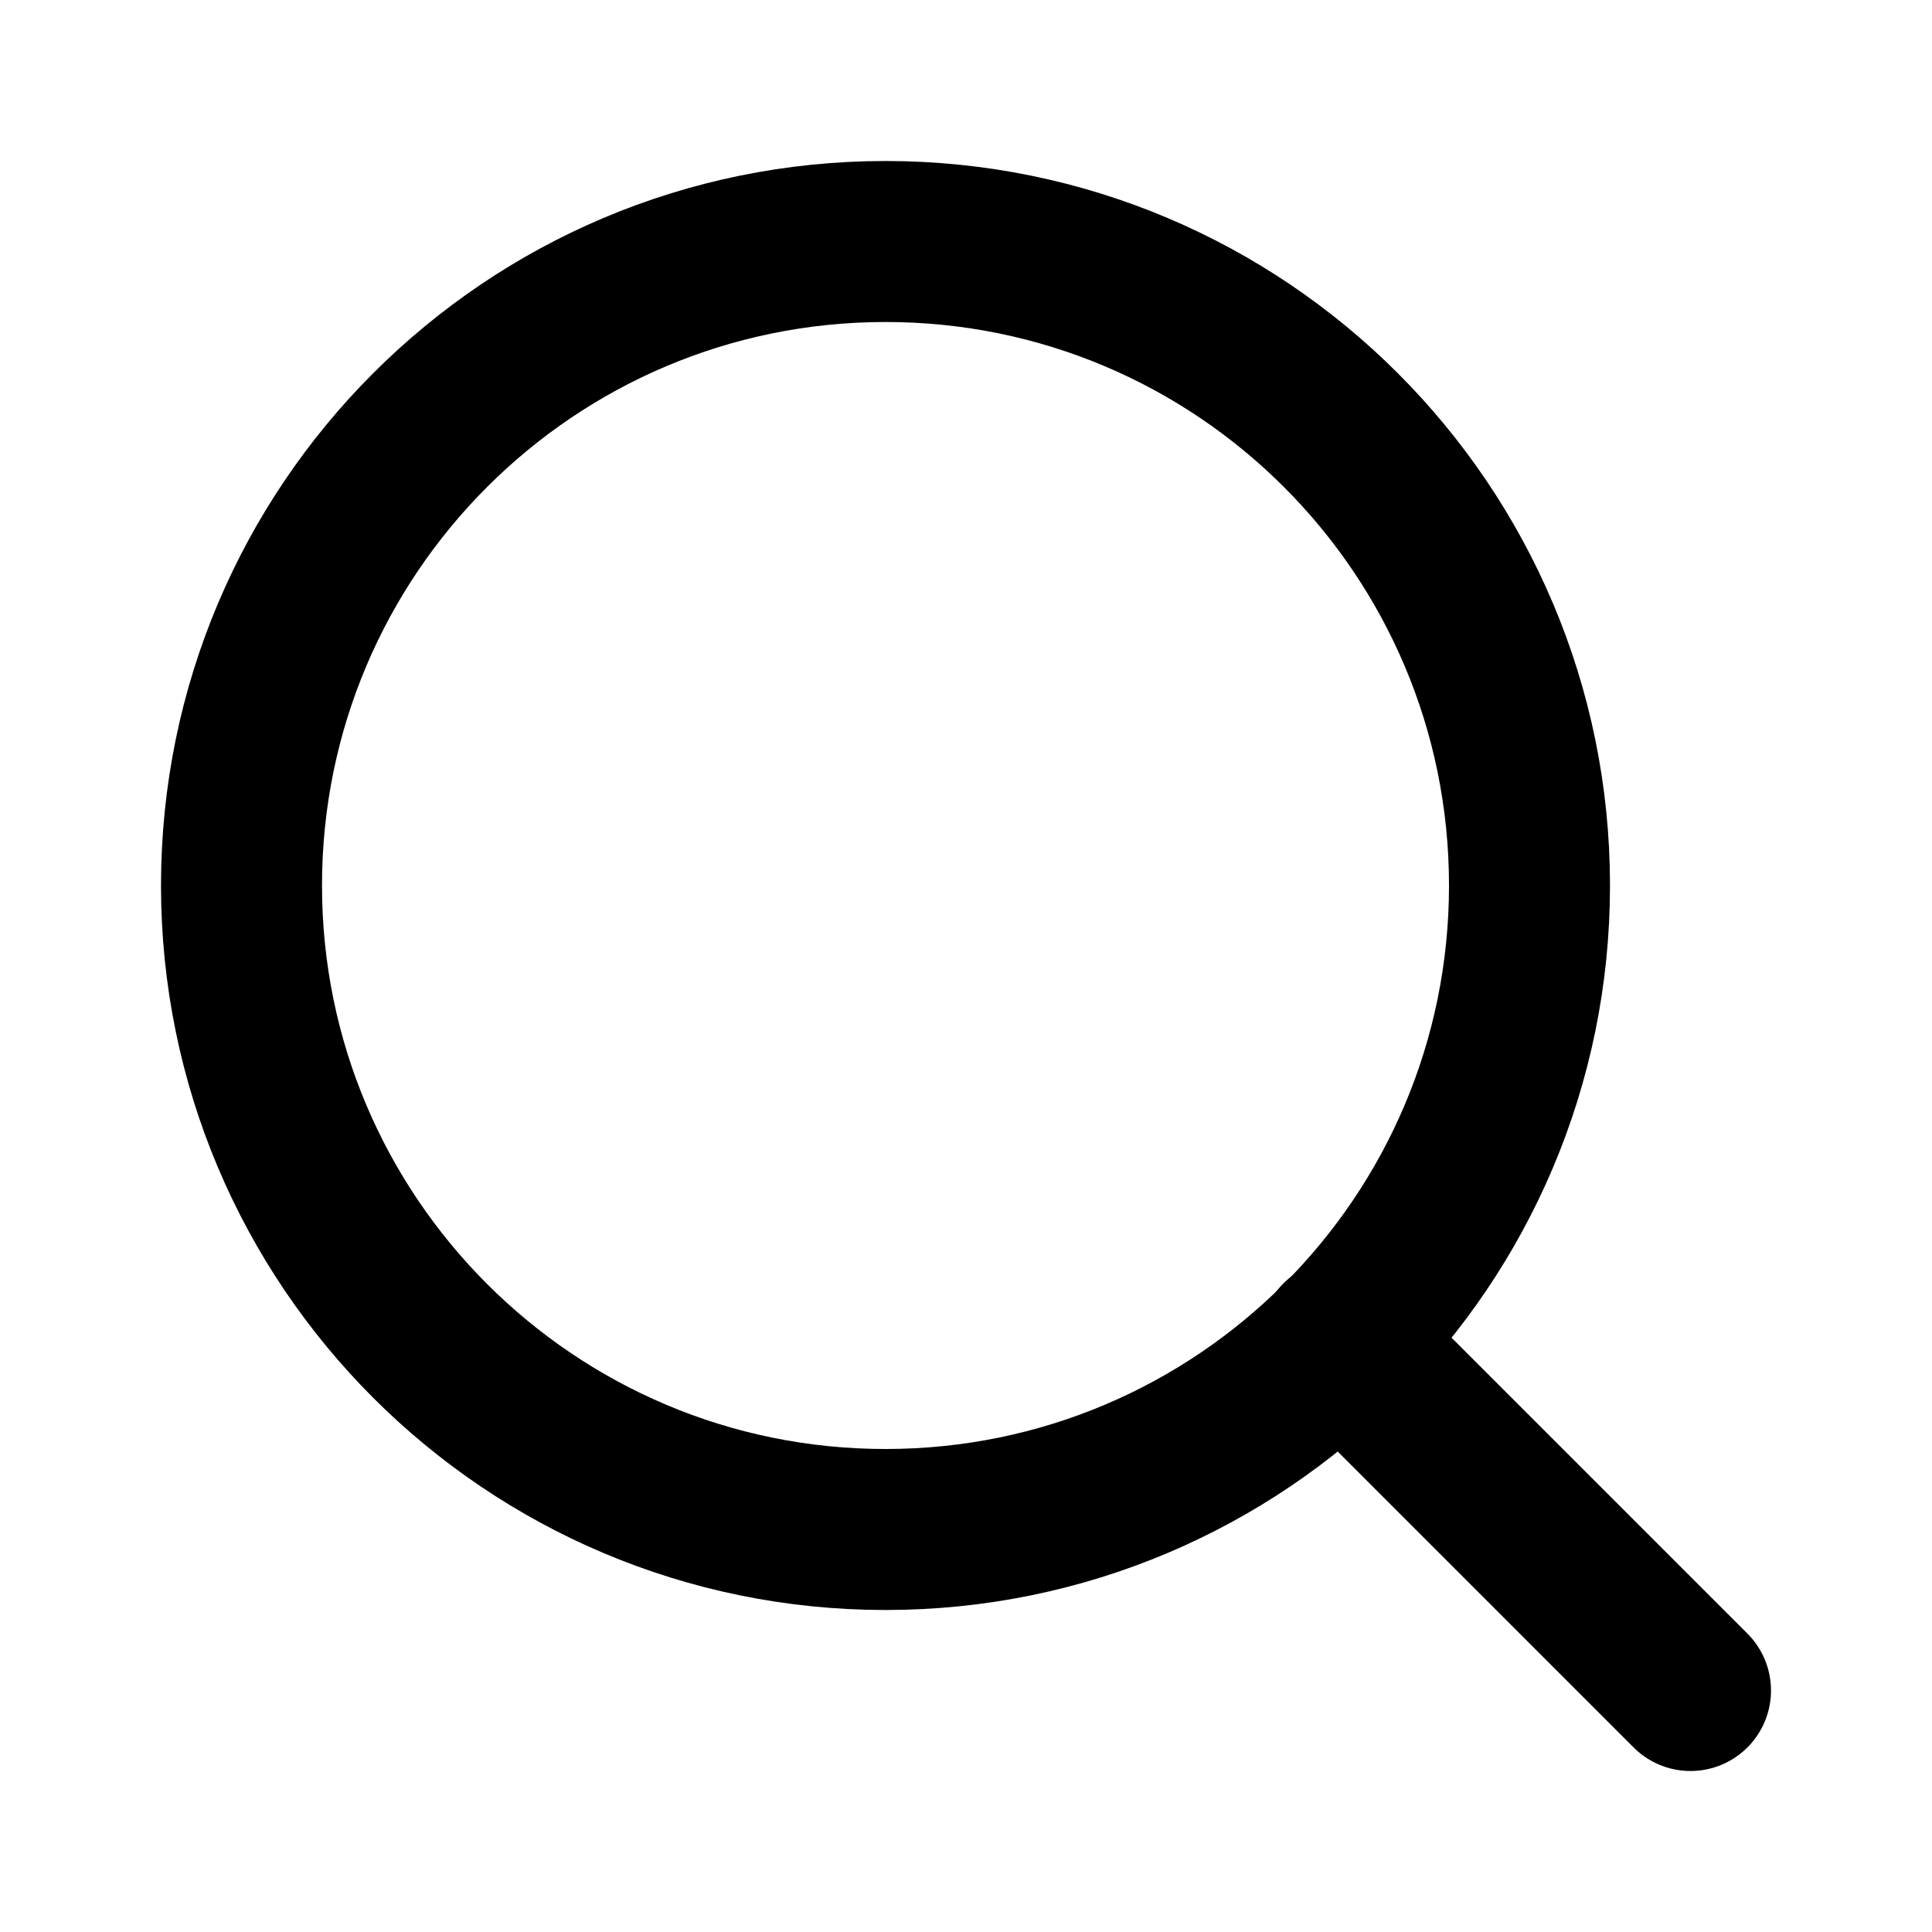
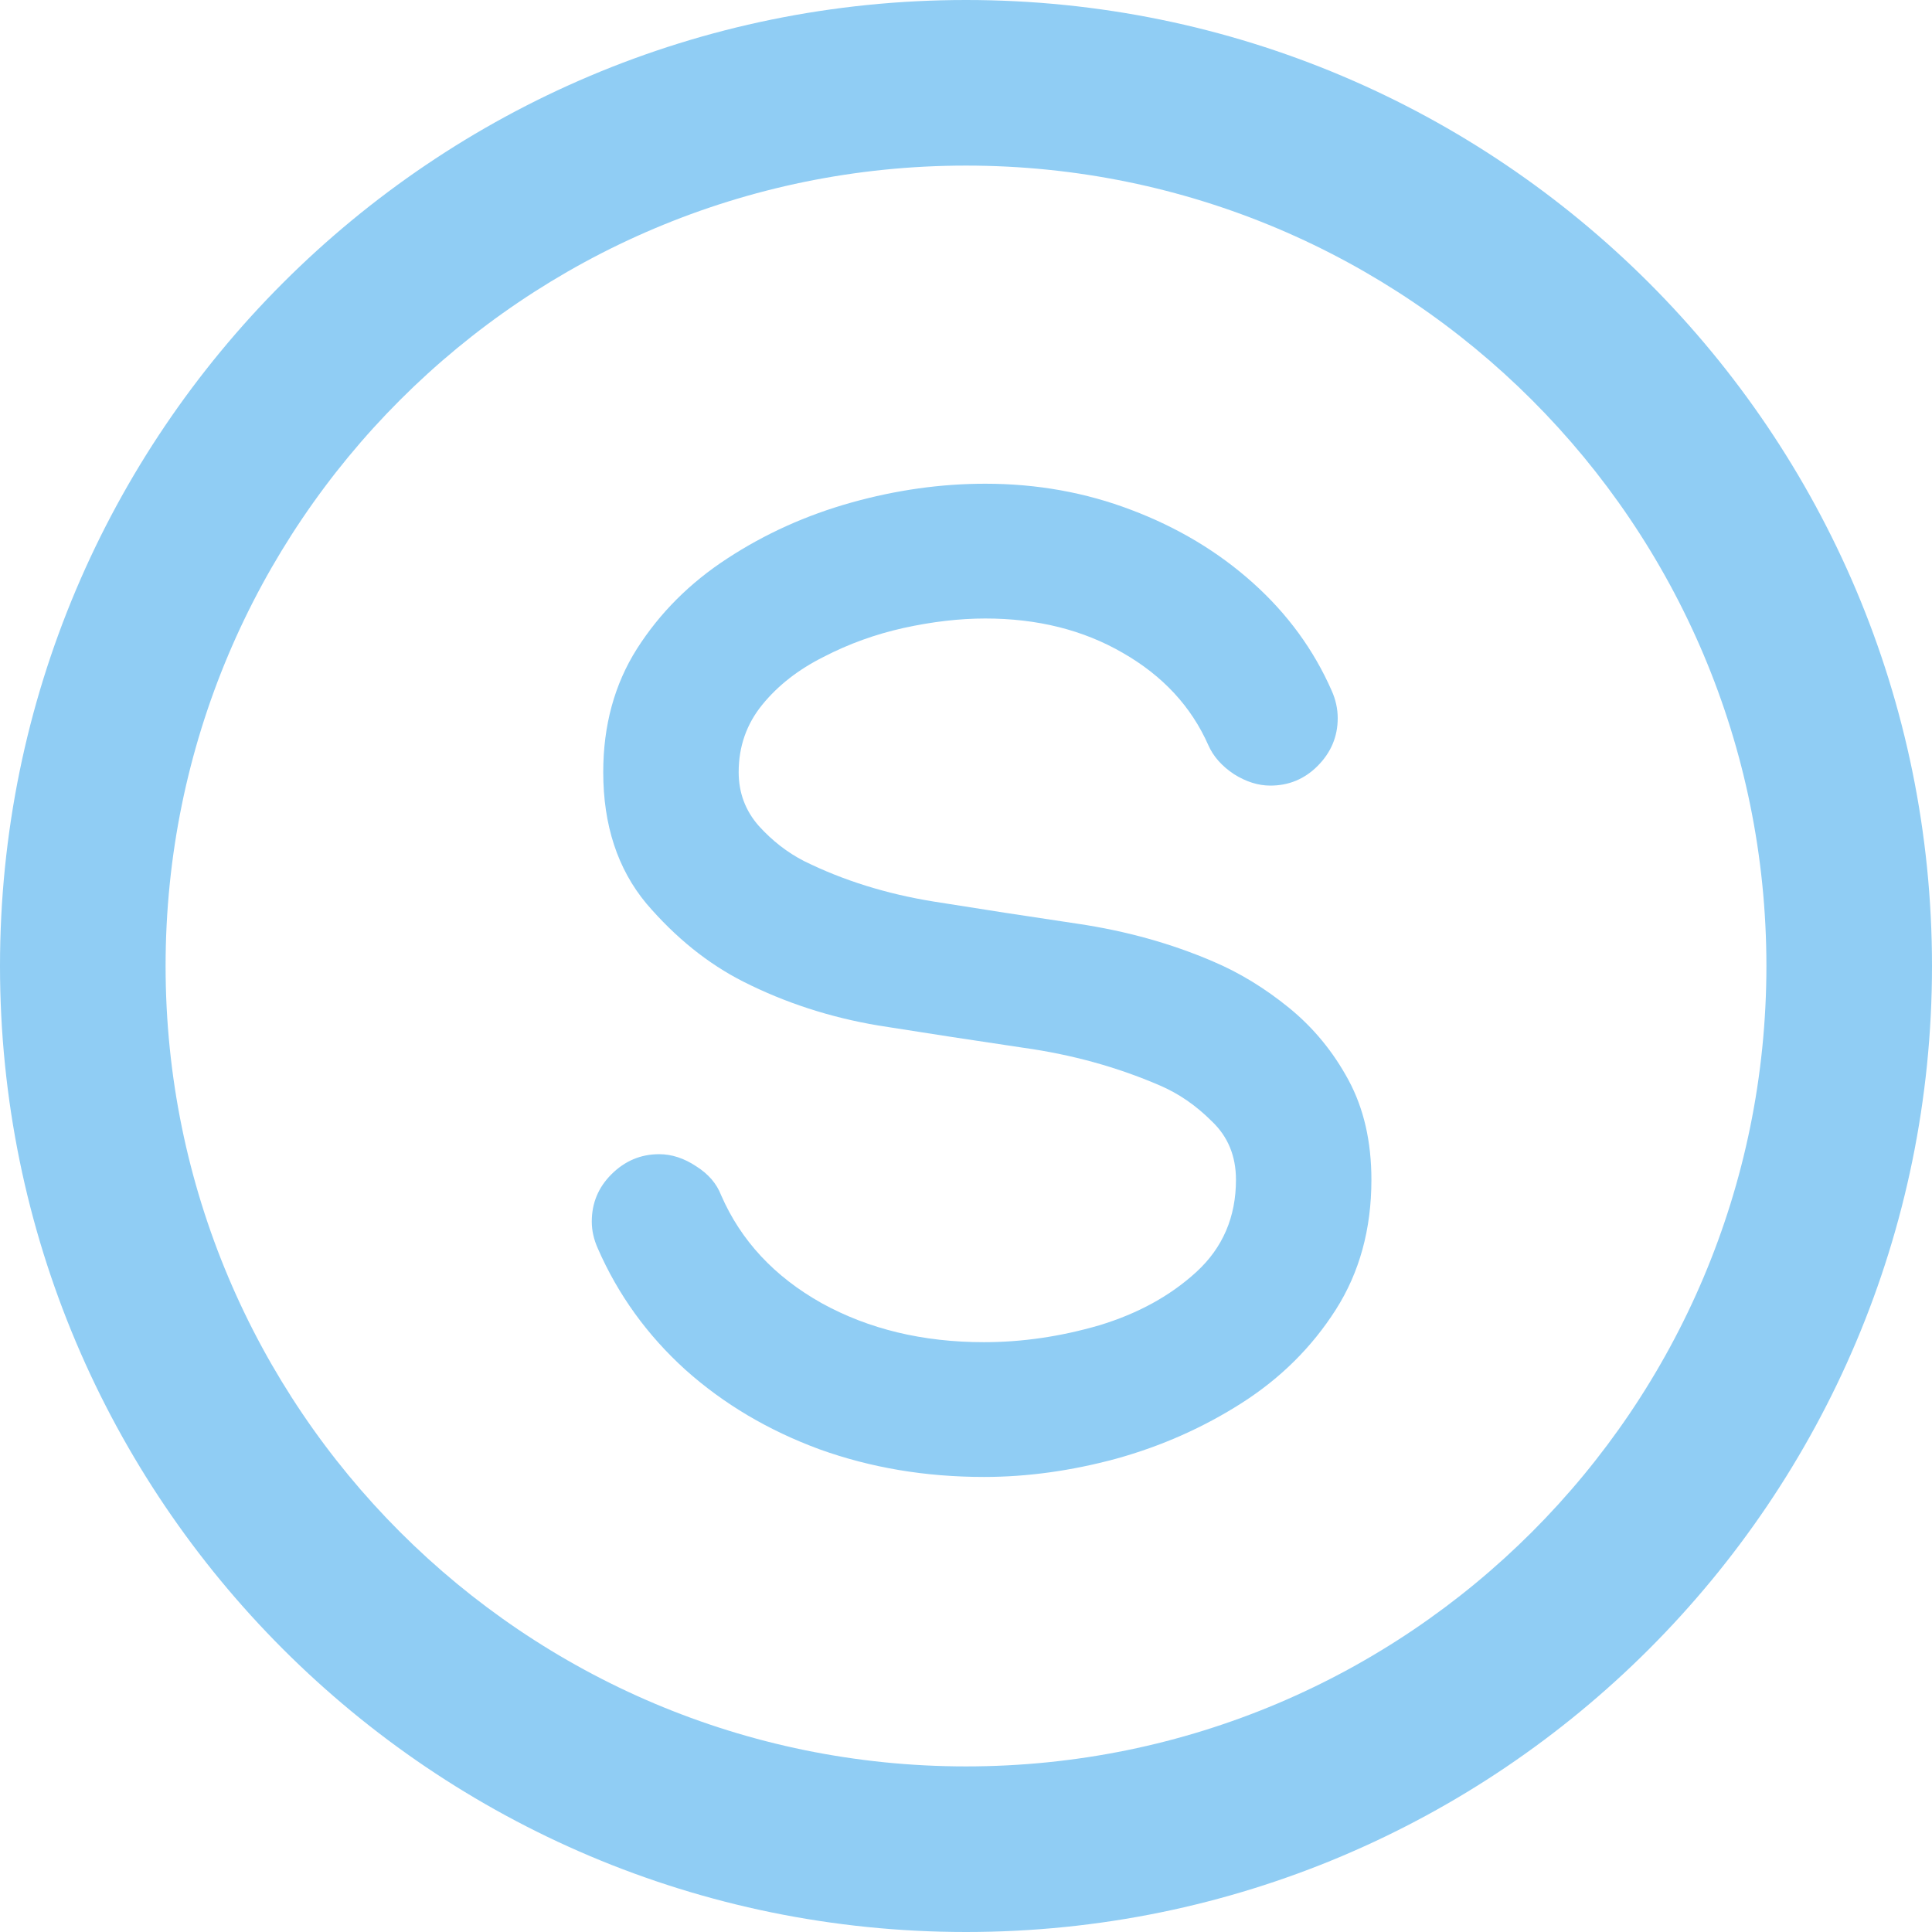
- <svg xmlns="http://www.w3.org/2000/svg" viewBox="0 0 24 24" width="24" height="24" fill="none" stroke="currentColor" stroke-width="2" stroke-linecap="round" stroke-linejoin="round">
-   <circle cx="11" cy="11" r="8" />
-   <line x1="21" y1="21" x2="16.65" y2="16.65" />
+ <svg xmlns="http://www.w3.org/2000/svg" width="128px" height="128px" viewBox="0 0 128 128" version="1.1">
+   <g id="ai-doc-check-2.0" stroke="none" stroke-width="1" fill="none" fill-rule="evenodd">
+     <g id="画板" fill="#90CDF4" fill-rule="nonzero">
+       <g id="serper">
+         <path d="M65.279,32.048 C68.701,32.048 71.93,32.629 74.966,33.789 C78.032,34.95 80.71,36.557 83.002,38.611 C85.294,40.664 87.035,43.045 88.225,45.754 C88.493,46.349 88.627,46.959 88.627,47.584 C88.627,48.804 88.18,49.861 87.288,50.754 C86.424,51.617 85.383,52.048 84.163,52.048 C83.359,52.048 82.555,51.795 81.752,51.289 C80.948,50.754 80.383,50.114 80.055,49.37 C78.924,46.81 77.035,44.771 74.386,43.254 C71.767,41.736 68.731,40.977 65.279,40.977 C63.582,40.977 61.782,41.185 59.877,41.602 C58.002,42.018 56.231,42.658 54.564,43.521 C52.898,44.355 51.543,45.411 50.502,46.691 C49.46,47.971 48.939,49.459 48.939,51.155 C48.939,52.524 49.386,53.715 50.279,54.727 C51.171,55.709 52.168,56.483 53.27,57.048 C55.859,58.328 58.716,59.221 61.841,59.727 C64.996,60.233 68.18,60.724 71.395,61.2 C74.609,61.676 77.6,62.51 80.368,63.7 C82.124,64.444 83.805,65.471 85.413,66.78 C87.02,68.09 88.329,69.682 89.341,71.557 C90.353,73.432 90.859,75.634 90.859,78.164 C90.859,81.438 90.07,84.31 88.493,86.78 C86.915,89.251 84.847,91.304 82.288,92.941 C79.728,94.578 76.945,95.813 73.939,96.646 C70.963,97.45 68.046,97.852 65.189,97.852 C61.32,97.852 57.689,97.242 54.297,96.021 C50.904,94.771 47.942,93.015 45.413,90.754 C42.883,88.462 40.948,85.783 39.609,82.718 C39.341,82.123 39.207,81.527 39.207,80.932 C39.207,79.712 39.639,78.67 40.502,77.807 C41.395,76.914 42.451,76.468 43.671,76.468 C44.505,76.468 45.323,76.736 46.127,77.271 C46.93,77.777 47.481,78.417 47.779,79.191 C49.088,82.197 51.305,84.578 54.43,86.334 C57.555,88.06 61.142,88.923 65.189,88.923 C67.719,88.923 70.264,88.551 72.823,87.807 C75.383,87.033 77.526,85.858 79.252,84.28 C81.008,82.673 81.886,80.635 81.886,78.164 C81.886,76.587 81.35,75.292 80.278,74.28 C79.237,73.239 78.091,72.45 76.841,71.914 C74.014,70.694 70.993,69.861 67.779,69.414 C64.564,68.938 61.365,68.447 58.18,67.941 C54.996,67.405 52.02,66.438 49.252,65.039 C46.901,63.849 44.758,62.123 42.823,59.861 C40.918,57.569 39.966,54.667 39.966,51.155 C39.966,48.06 40.71,45.337 42.198,42.986 C43.716,40.605 45.71,38.611 48.18,37.004 C50.68,35.367 53.418,34.132 56.395,33.298 C59.371,32.465 62.332,32.048 65.279,32.048 Z" id="路径" />
+         <path d="M64,0 C99.346,0 128,28.654 128,64 C128,99.346 99.346,128 64,128 C28.654,128 0,99.346 0,64 C0,28.654 28.654,0 64,0 Z M64,10.971 C34.713,10.971 10.971,34.713 10.971,64 C10.971,93.287 34.713,117.029 64,117.029 C93.287,117.029 117.029,93.287 117.029,64 C117.029,34.713 93.287,10.971 64,10.971 Z" id="椭圆形" />
+       </g>
+     </g>
+   </g>
</svg>
